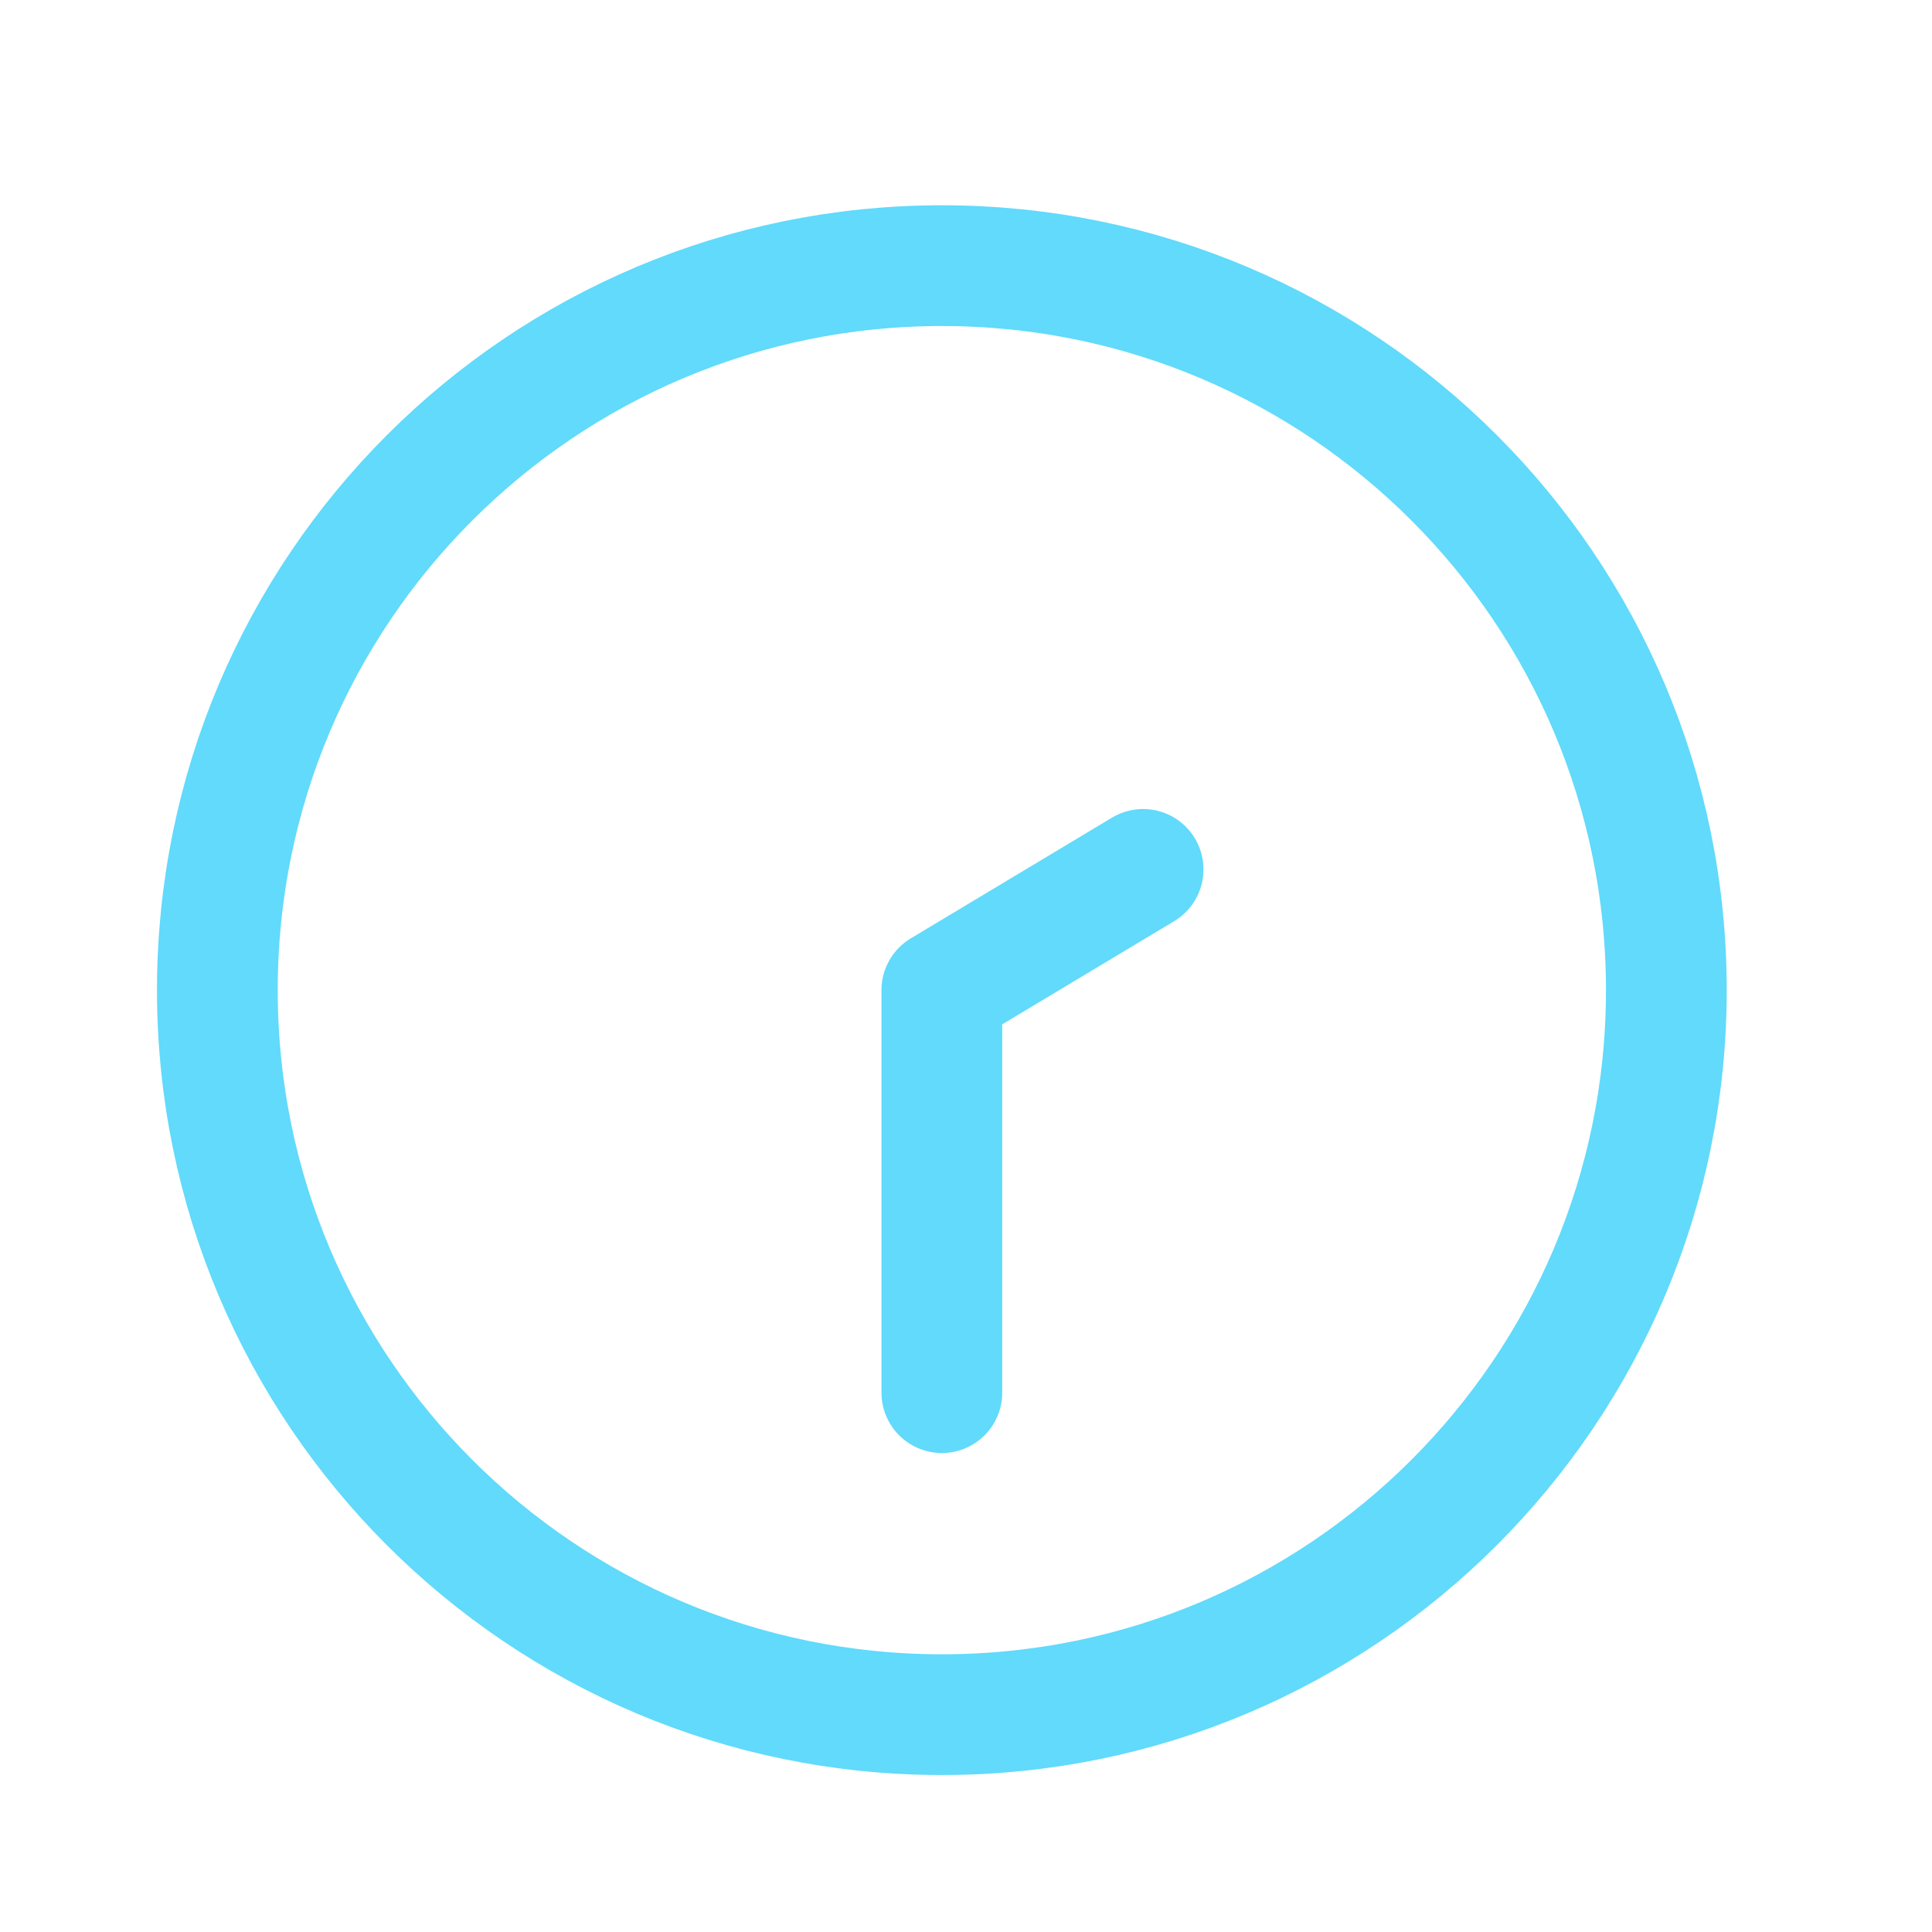
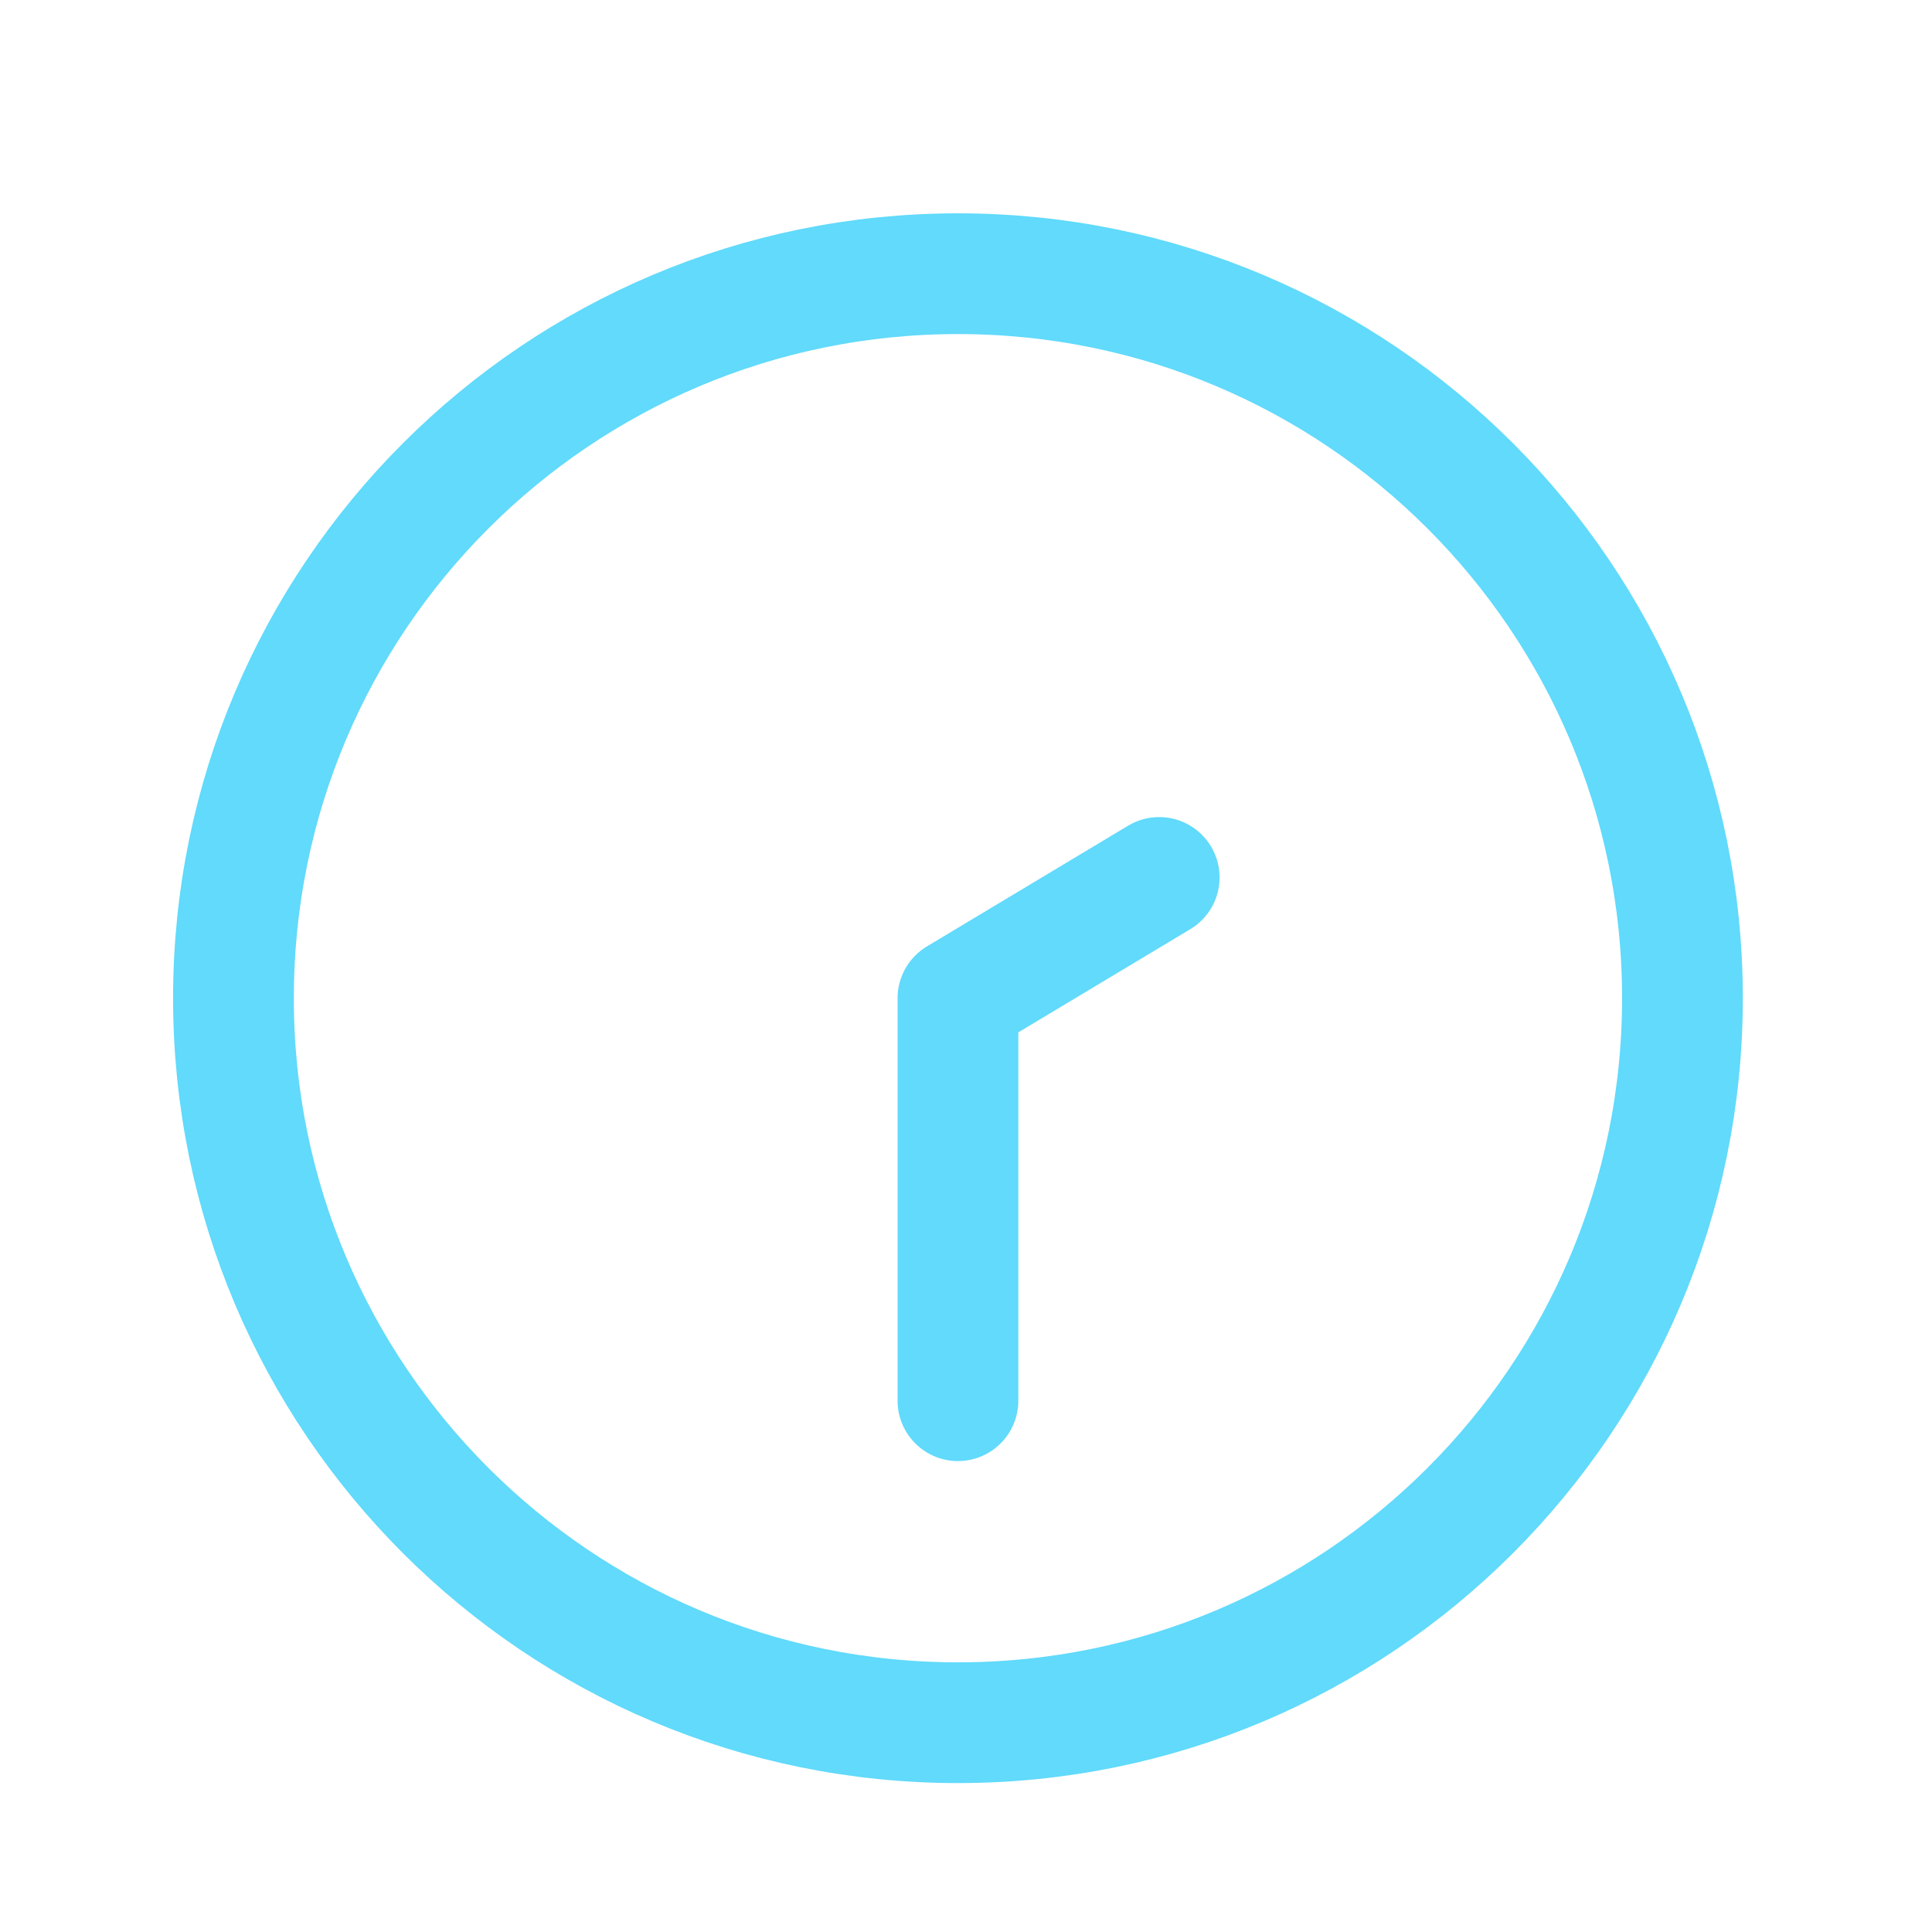
- <svg xmlns="http://www.w3.org/2000/svg" width="26px" height="26px" viewBox="0.3 -0.3 24 24" fill="none">
+ <svg xmlns="http://www.w3.org/2000/svg" width="26px" height="26px" viewBox="0.1 -0.4 24 24" fill="none">
  <path d="M12 17V12L14.5 10.5M21 12C21 16.971 16.971 21 12 21C7.029 21 3 16.971 3 12C3 7.029 7.029 3 12 3C16.971 3 21 7.029 21 12Z" stroke="#61dafb" stroke-width="1.5" stroke-linecap="round" stroke-linejoin="round" />
</svg>
